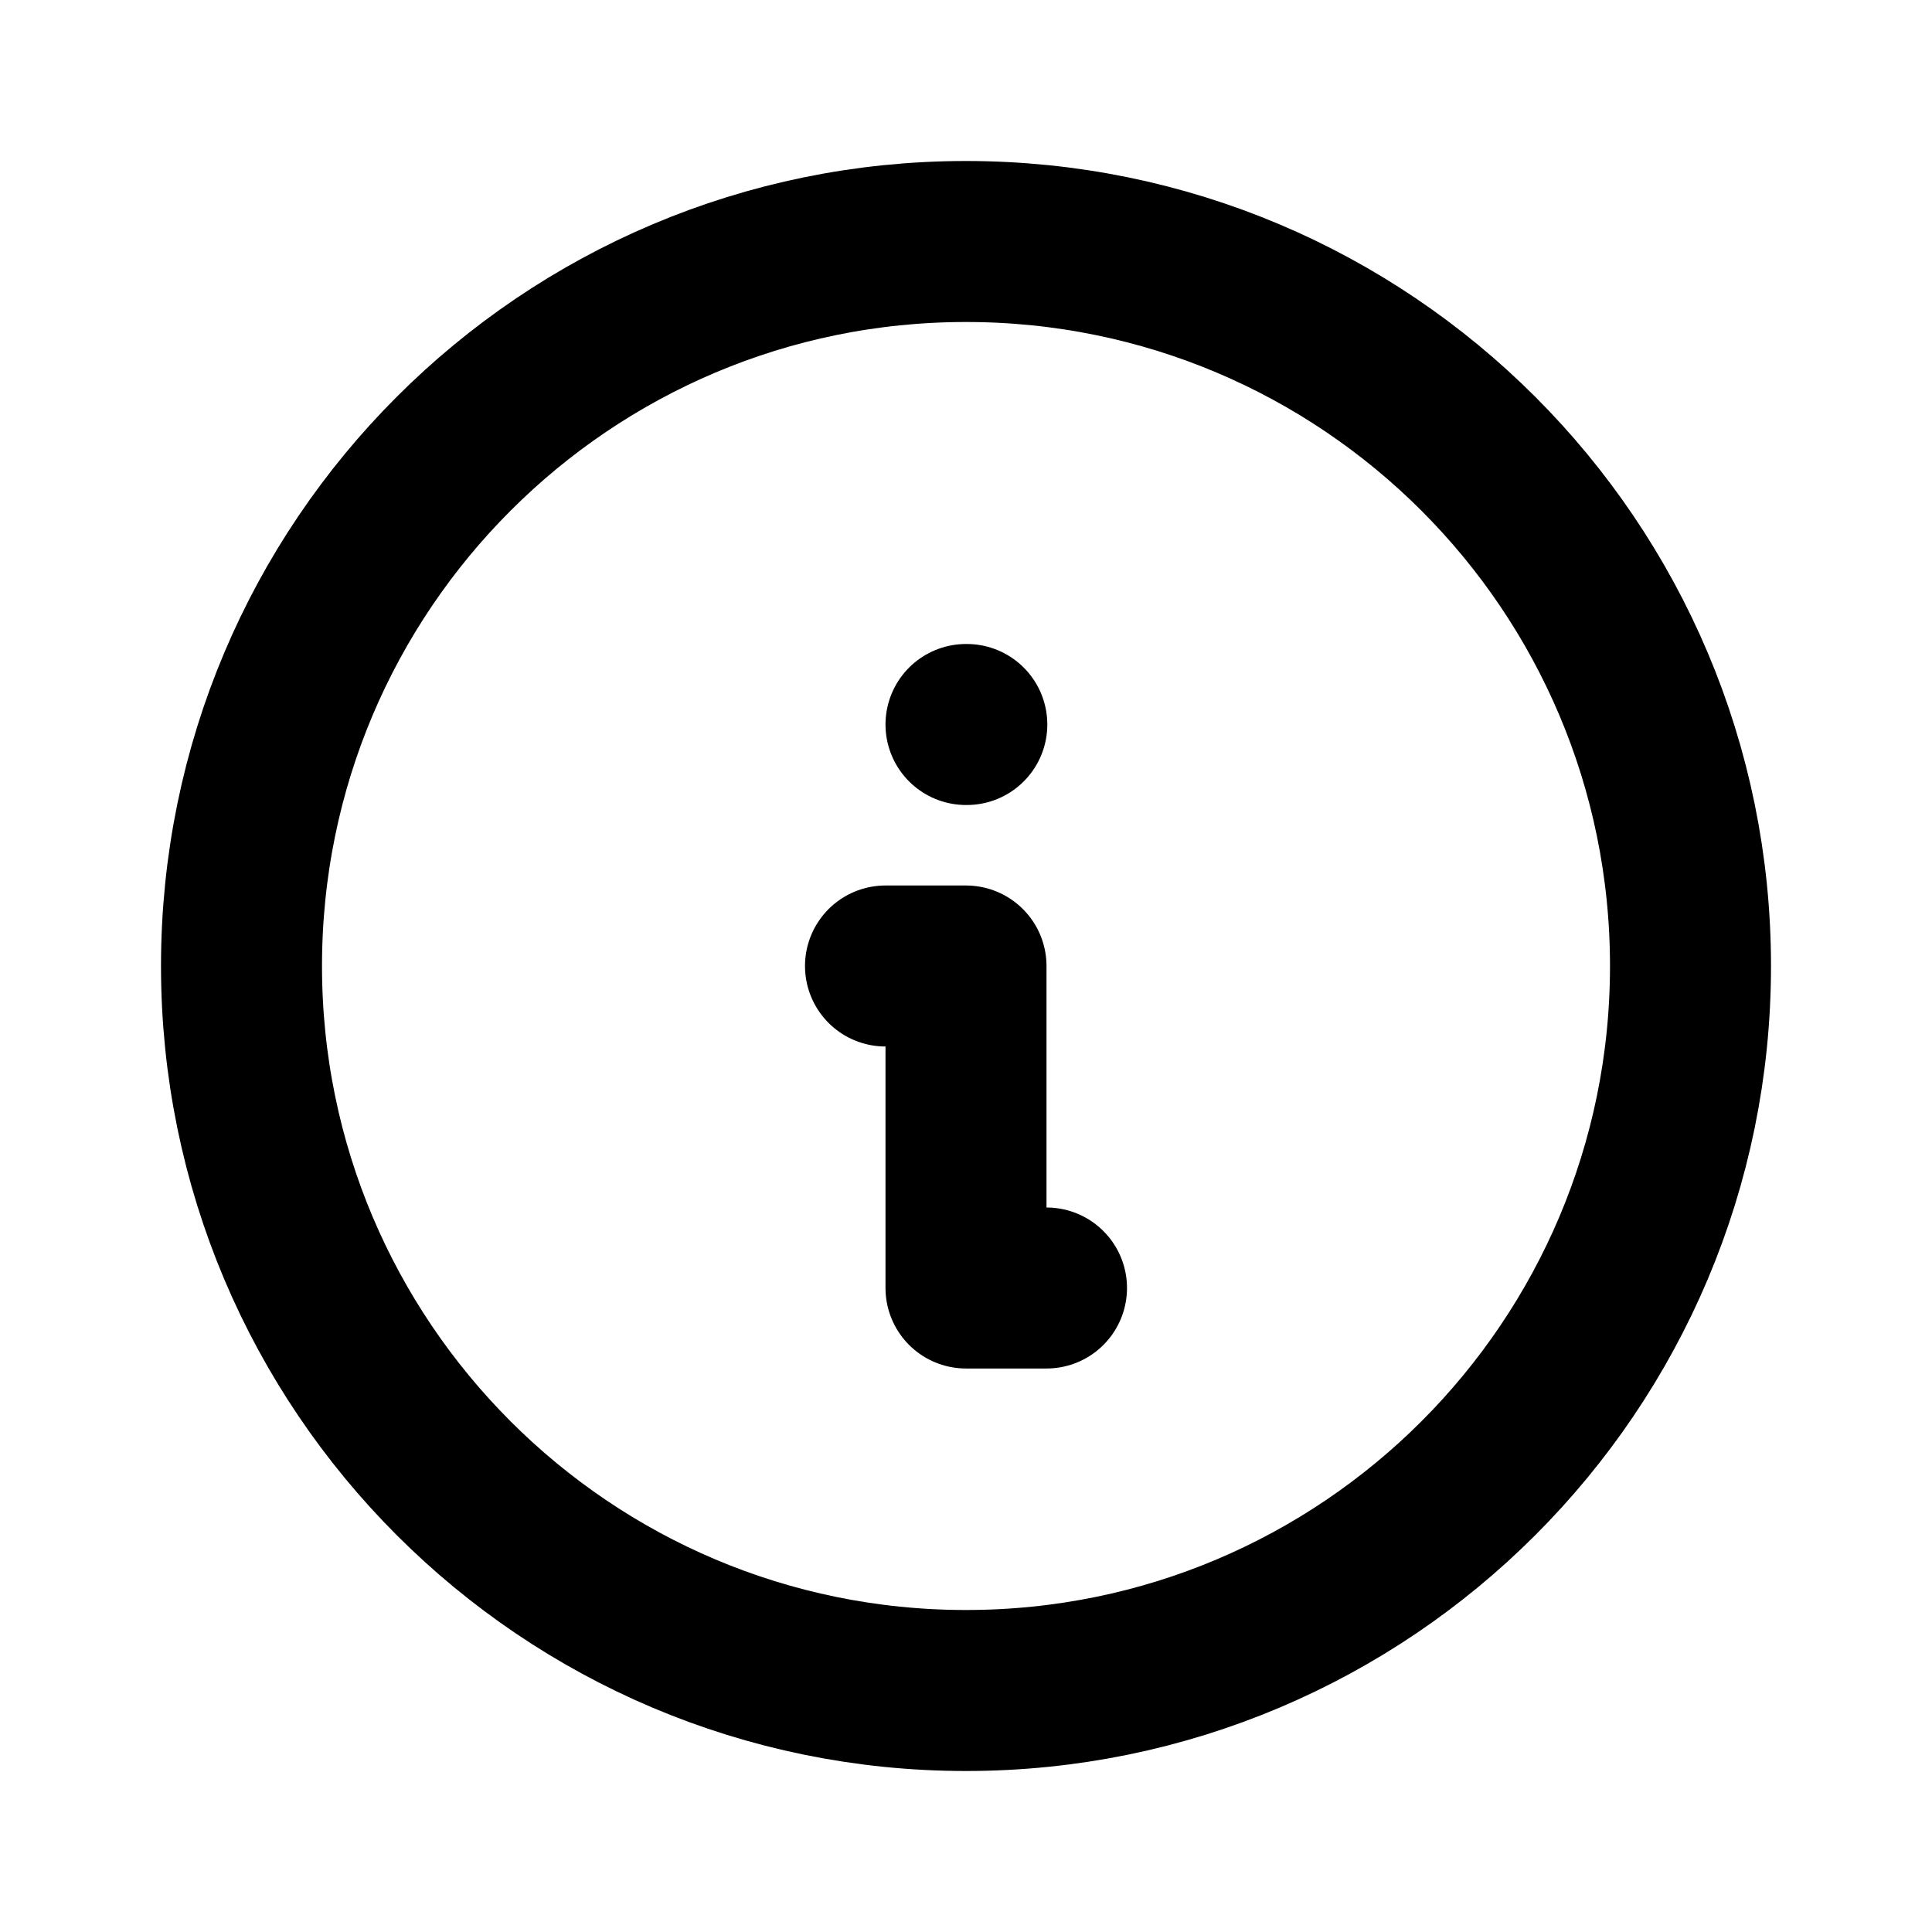
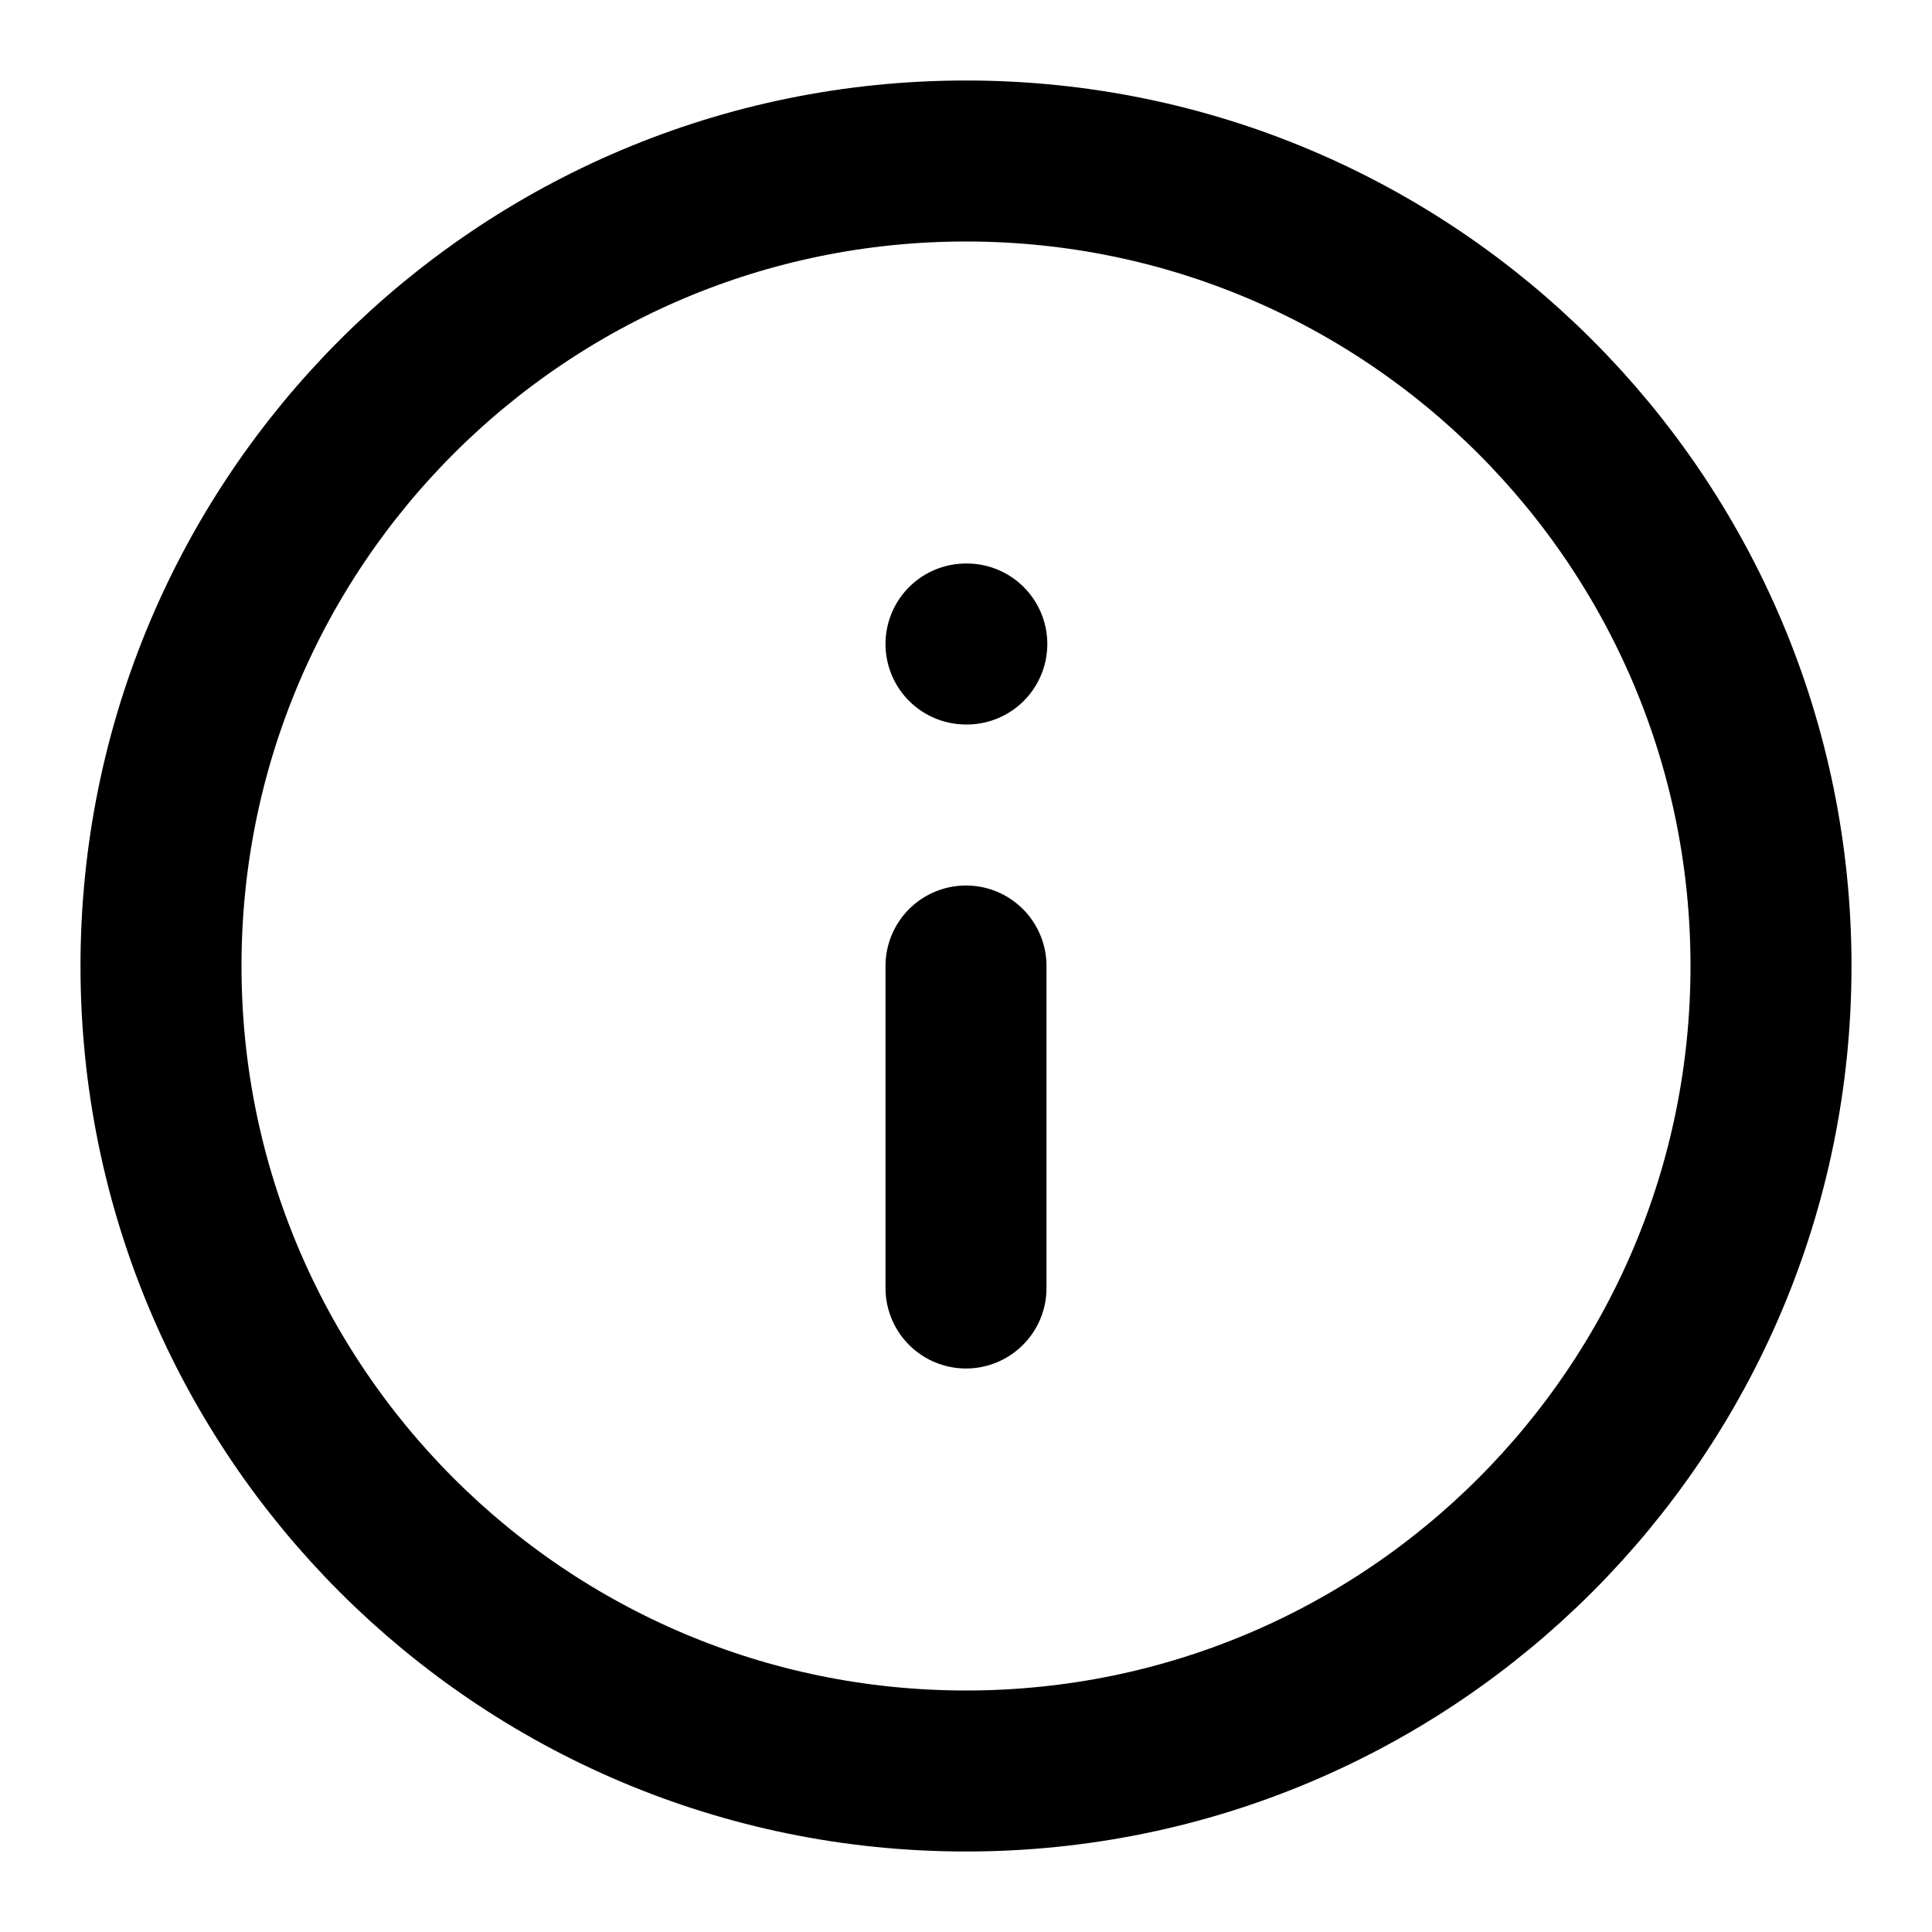
- <svg xmlns="http://www.w3.org/2000/svg" width="24" height="24" viewBox="0 0 24 24" fill="none" stroke="currentColor" stroke-width="2" stroke-linecap="round" stroke-linejoin="round" class="icon icon-tabler icons-tabler-outline icon-tabler-info-circle">
-   <path stroke="none" d="M0 0h24v24H0z" fill="none" />
-   <path d="M3 12a9 9 0 1 0 18 0a9 9 0 0 0 -18 0" />
-   <path d="M12 9h.01" />
-   <path d="M11 12h1v4h1" />
+ <svg xmlns="http://www.w3.org/2000/svg" class="lucide lucide-info" width="24" height="24" viewBox="0 0 24 24" fill="none" stroke="currentColor" stroke-width="2" stroke-linecap="round" stroke-linejoin="round">
+   <circle cx="12" cy="12" r="10" />
+   <path d="M12 16v-4" />
+   <path d="M12 8h.01" />
</svg>
